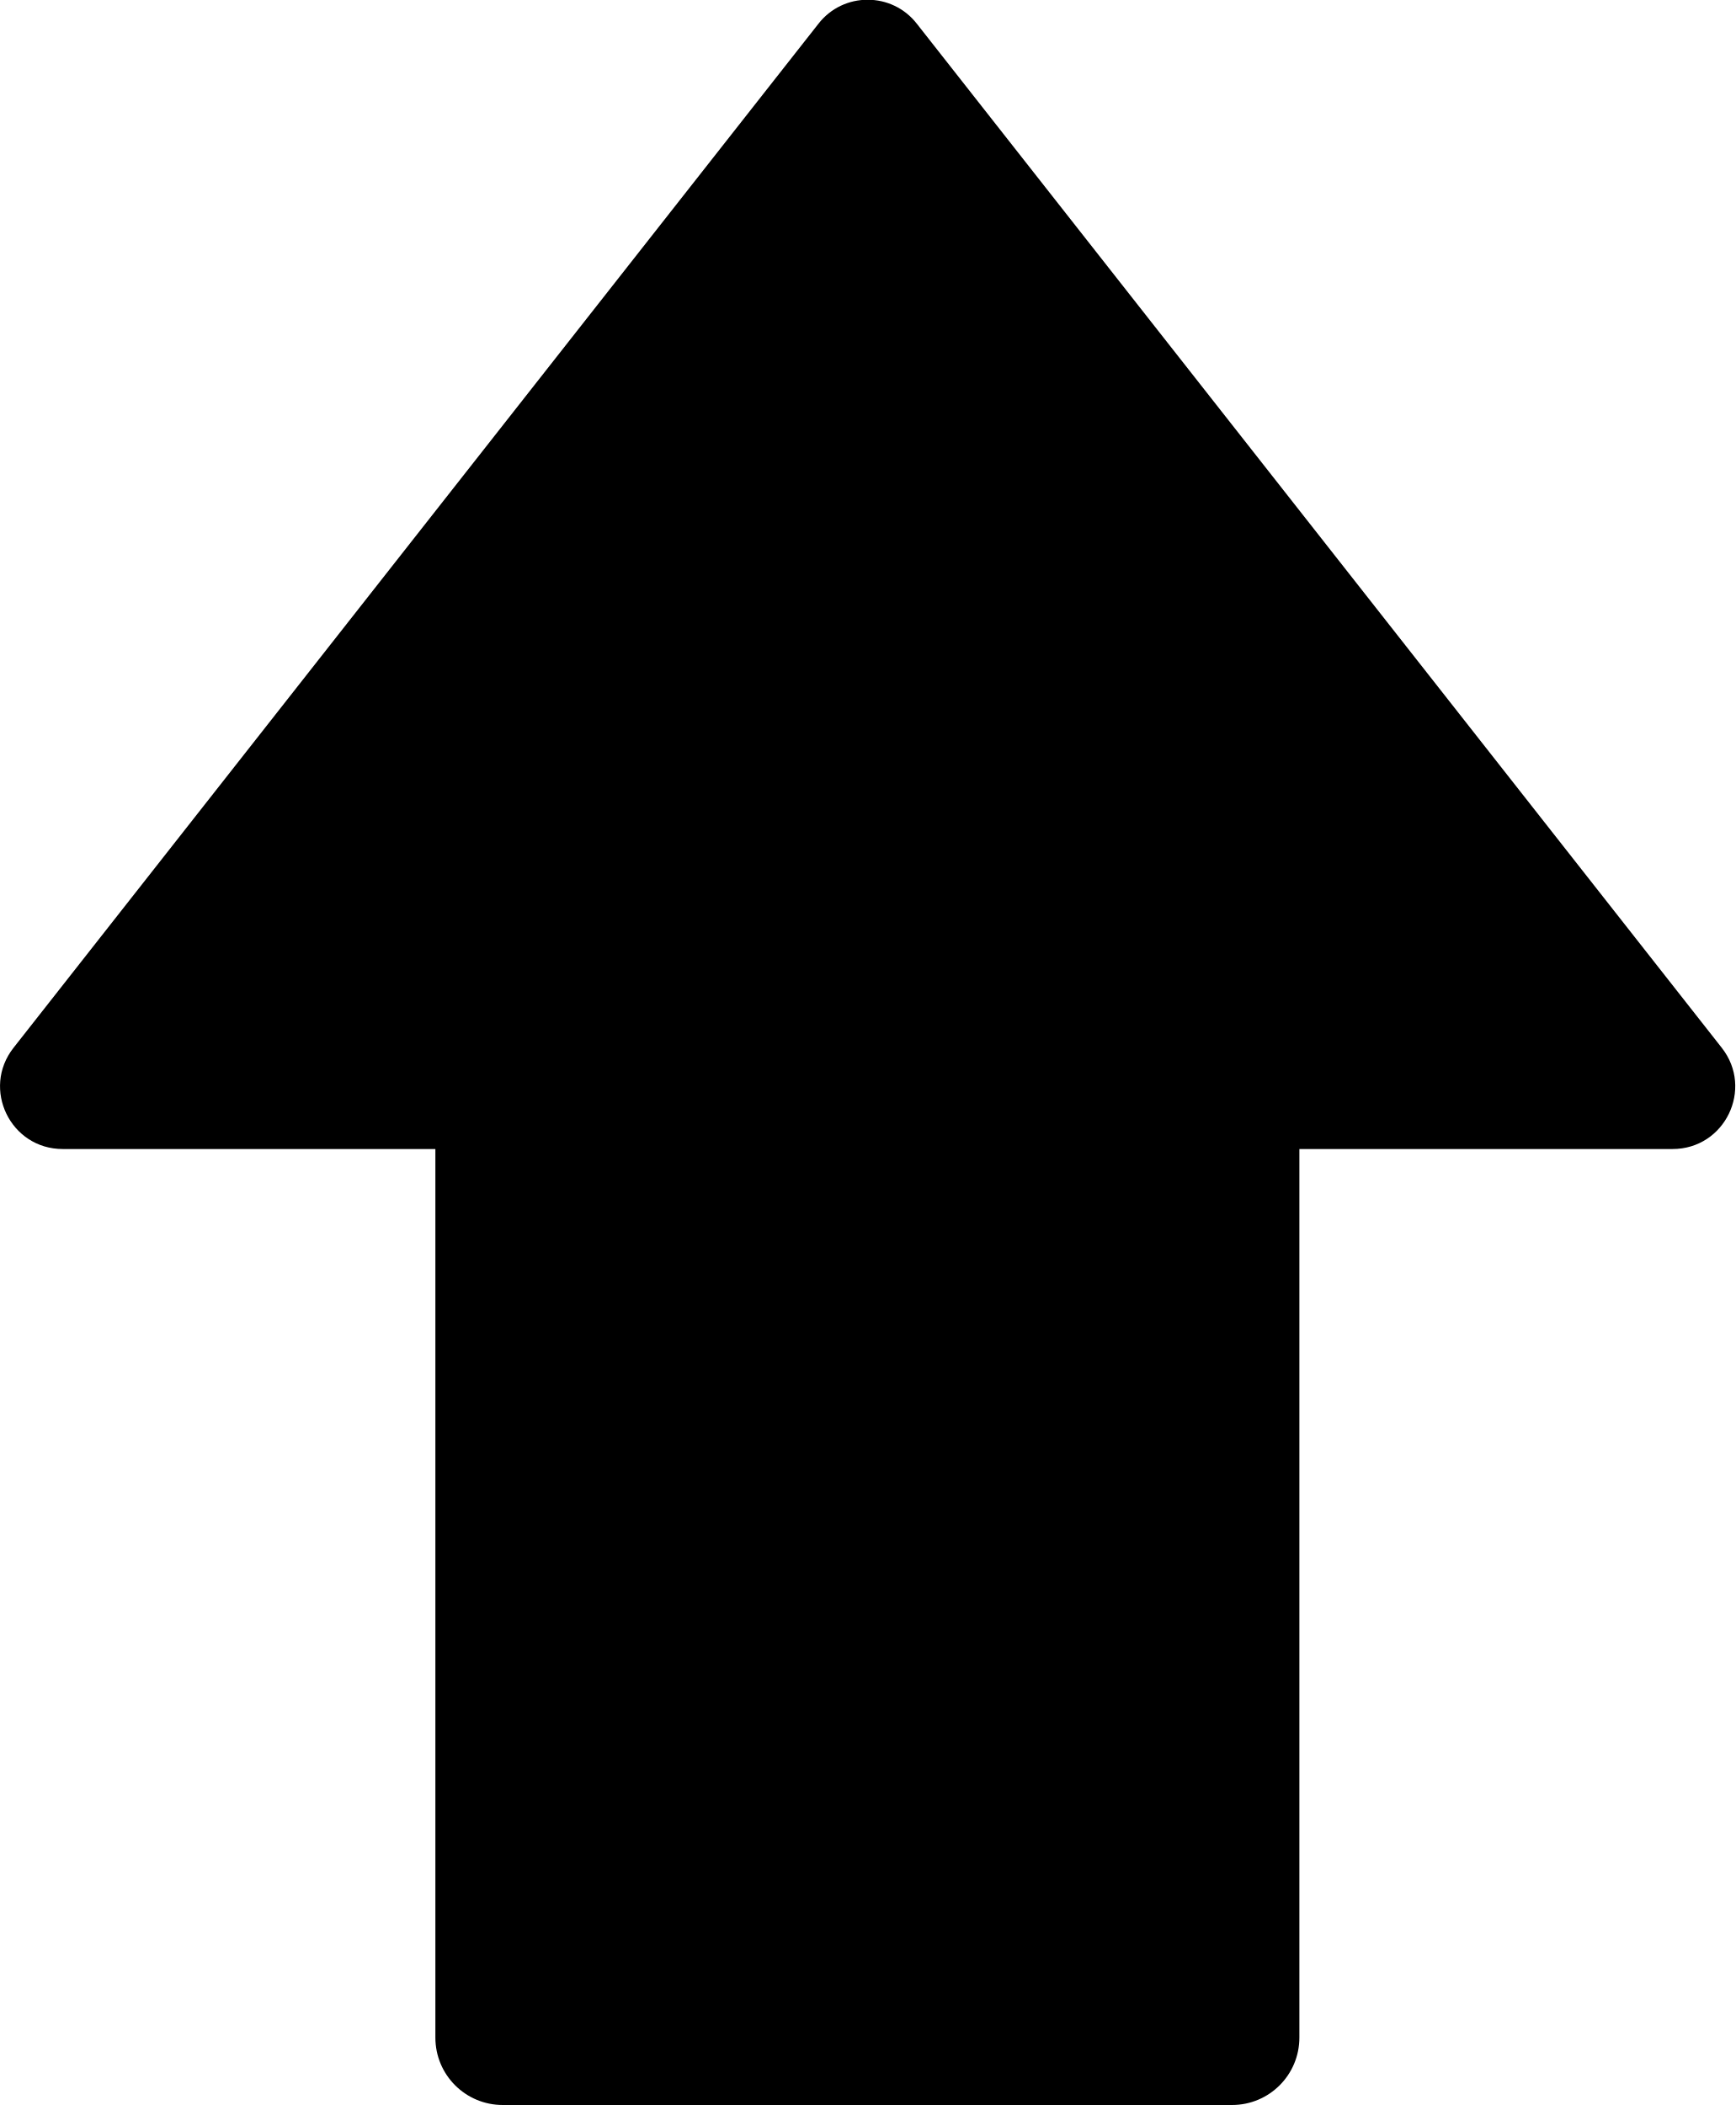
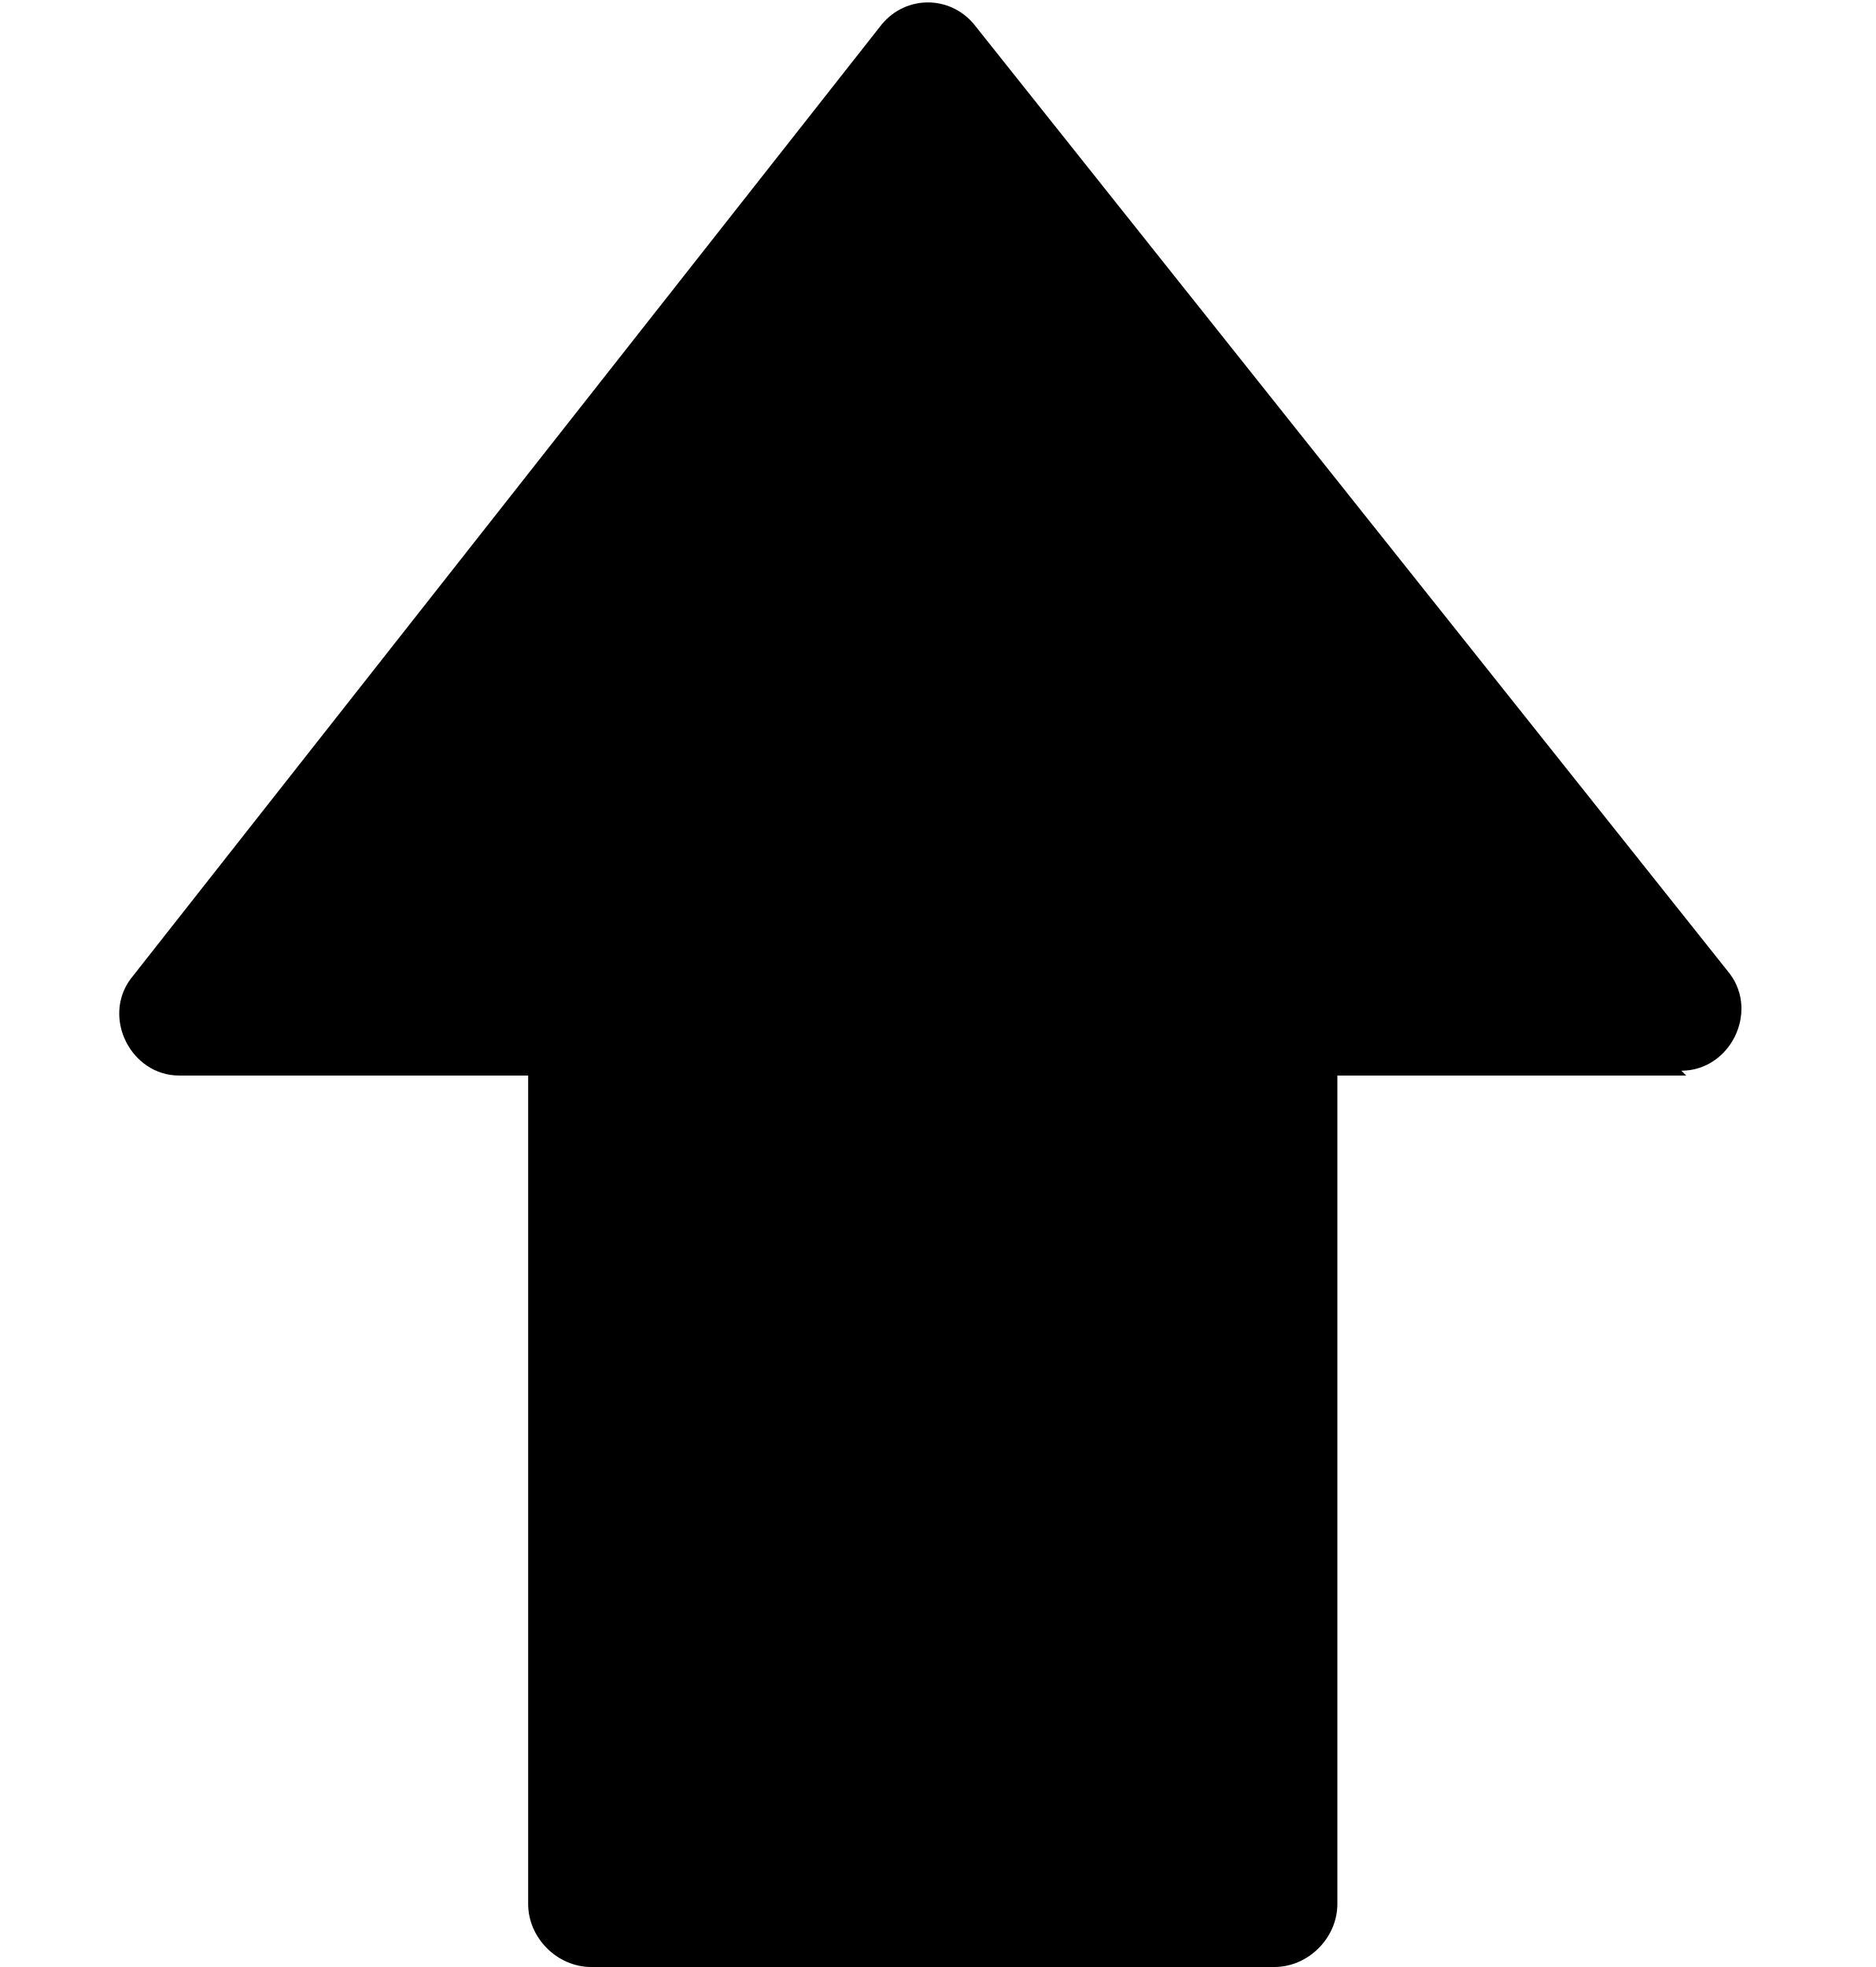
- <svg xmlns="http://www.w3.org/2000/svg" id="a" width="33.44" height="40.56" viewBox="0 0 33.44 40.56">
-   <path fill="currentColor" d="M32.23,22.14h0c1.01,0,1.57-1.16.95-1.95L17.67.46c-.48-.62-1.42-.62-1.9,0L.26,20.19c-.62.79-.06,1.95.95,1.95h7.18v17.12c0,.72.58,1.3,1.3,1.3h14.05c.72,0,1.3-.58,1.3-1.3v-17.12h7.18s.01,0,.01,0Z" />
+ <svg xmlns="http://www.w3.org/2000/svg" id="a" version="1.1" viewBox="0 0 38.7 40.6">
+   <path fill="currentColor" d="M34.7,22.1h0c1,0,1.6-1.2,1-2L20.1.5c-.5-.6-1.4-.6-1.9,0L2.7,20.2c-.6.8,0,2,1,2h7.2v17.1c0,.7.6,1.3,1.3,1.3h14.1c.7,0,1.3-.6,1.3-1.3v-17.1h7.2s0,0,0,0Z" />
</svg>
